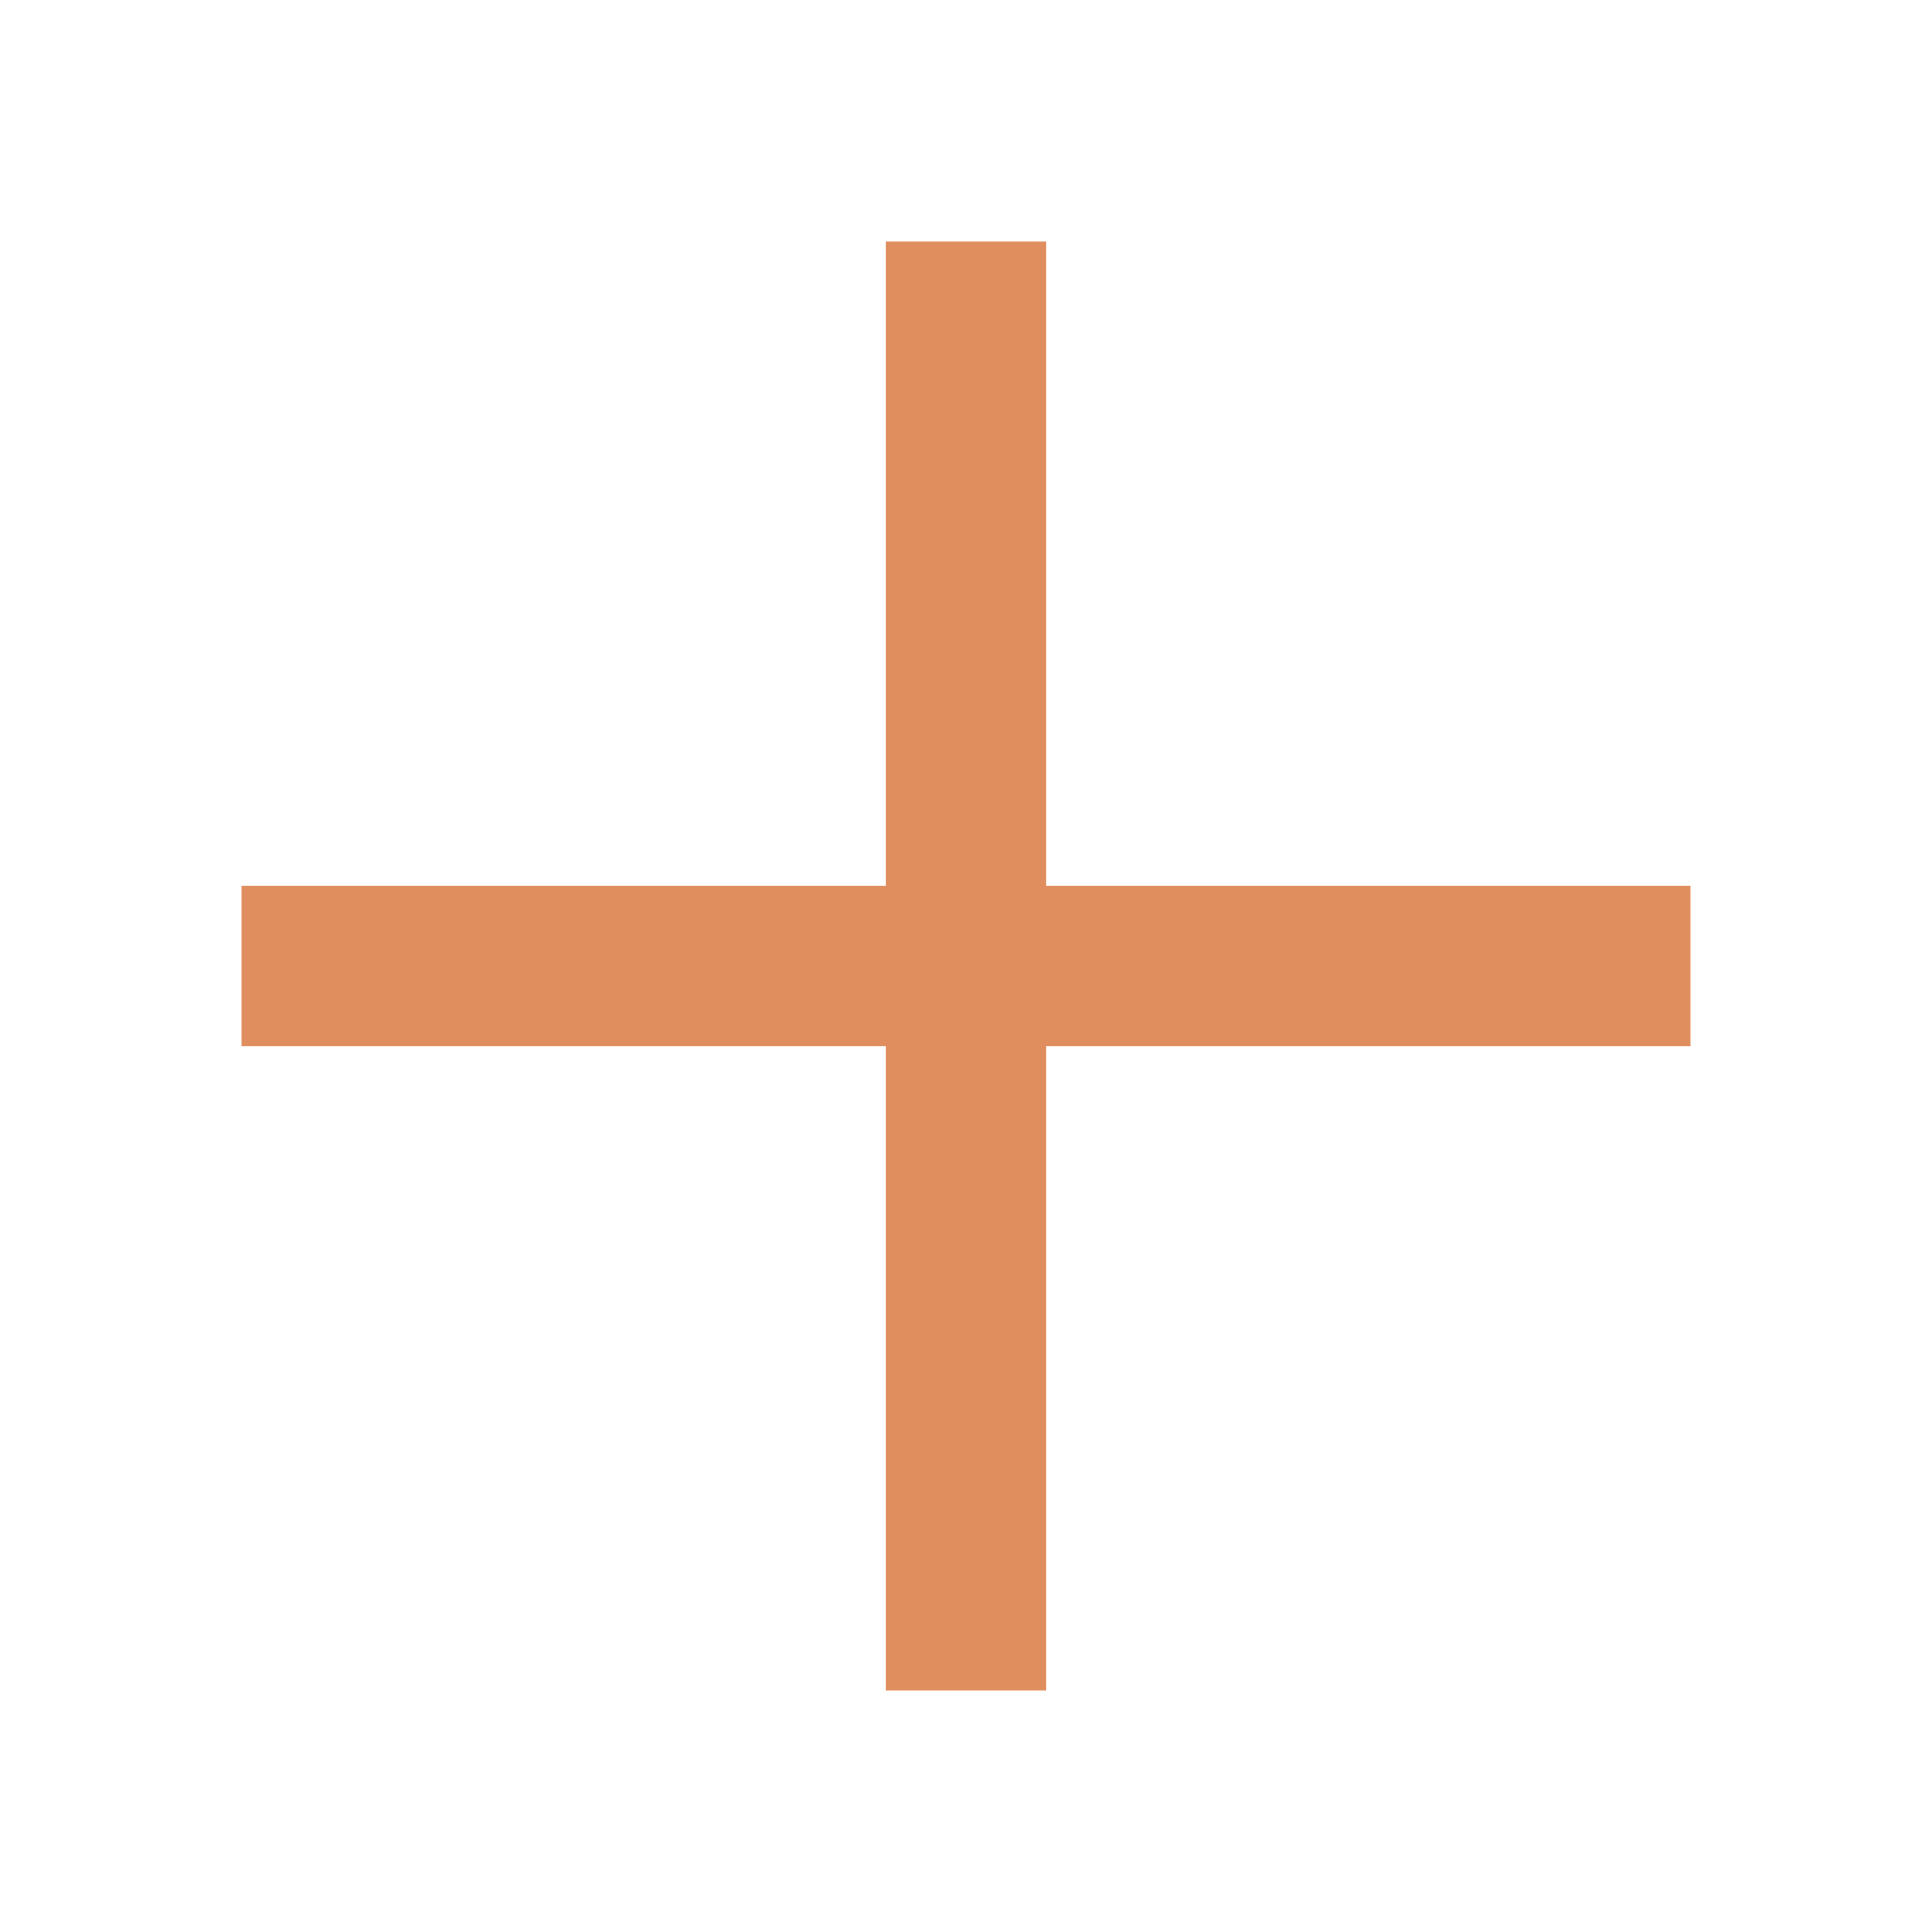
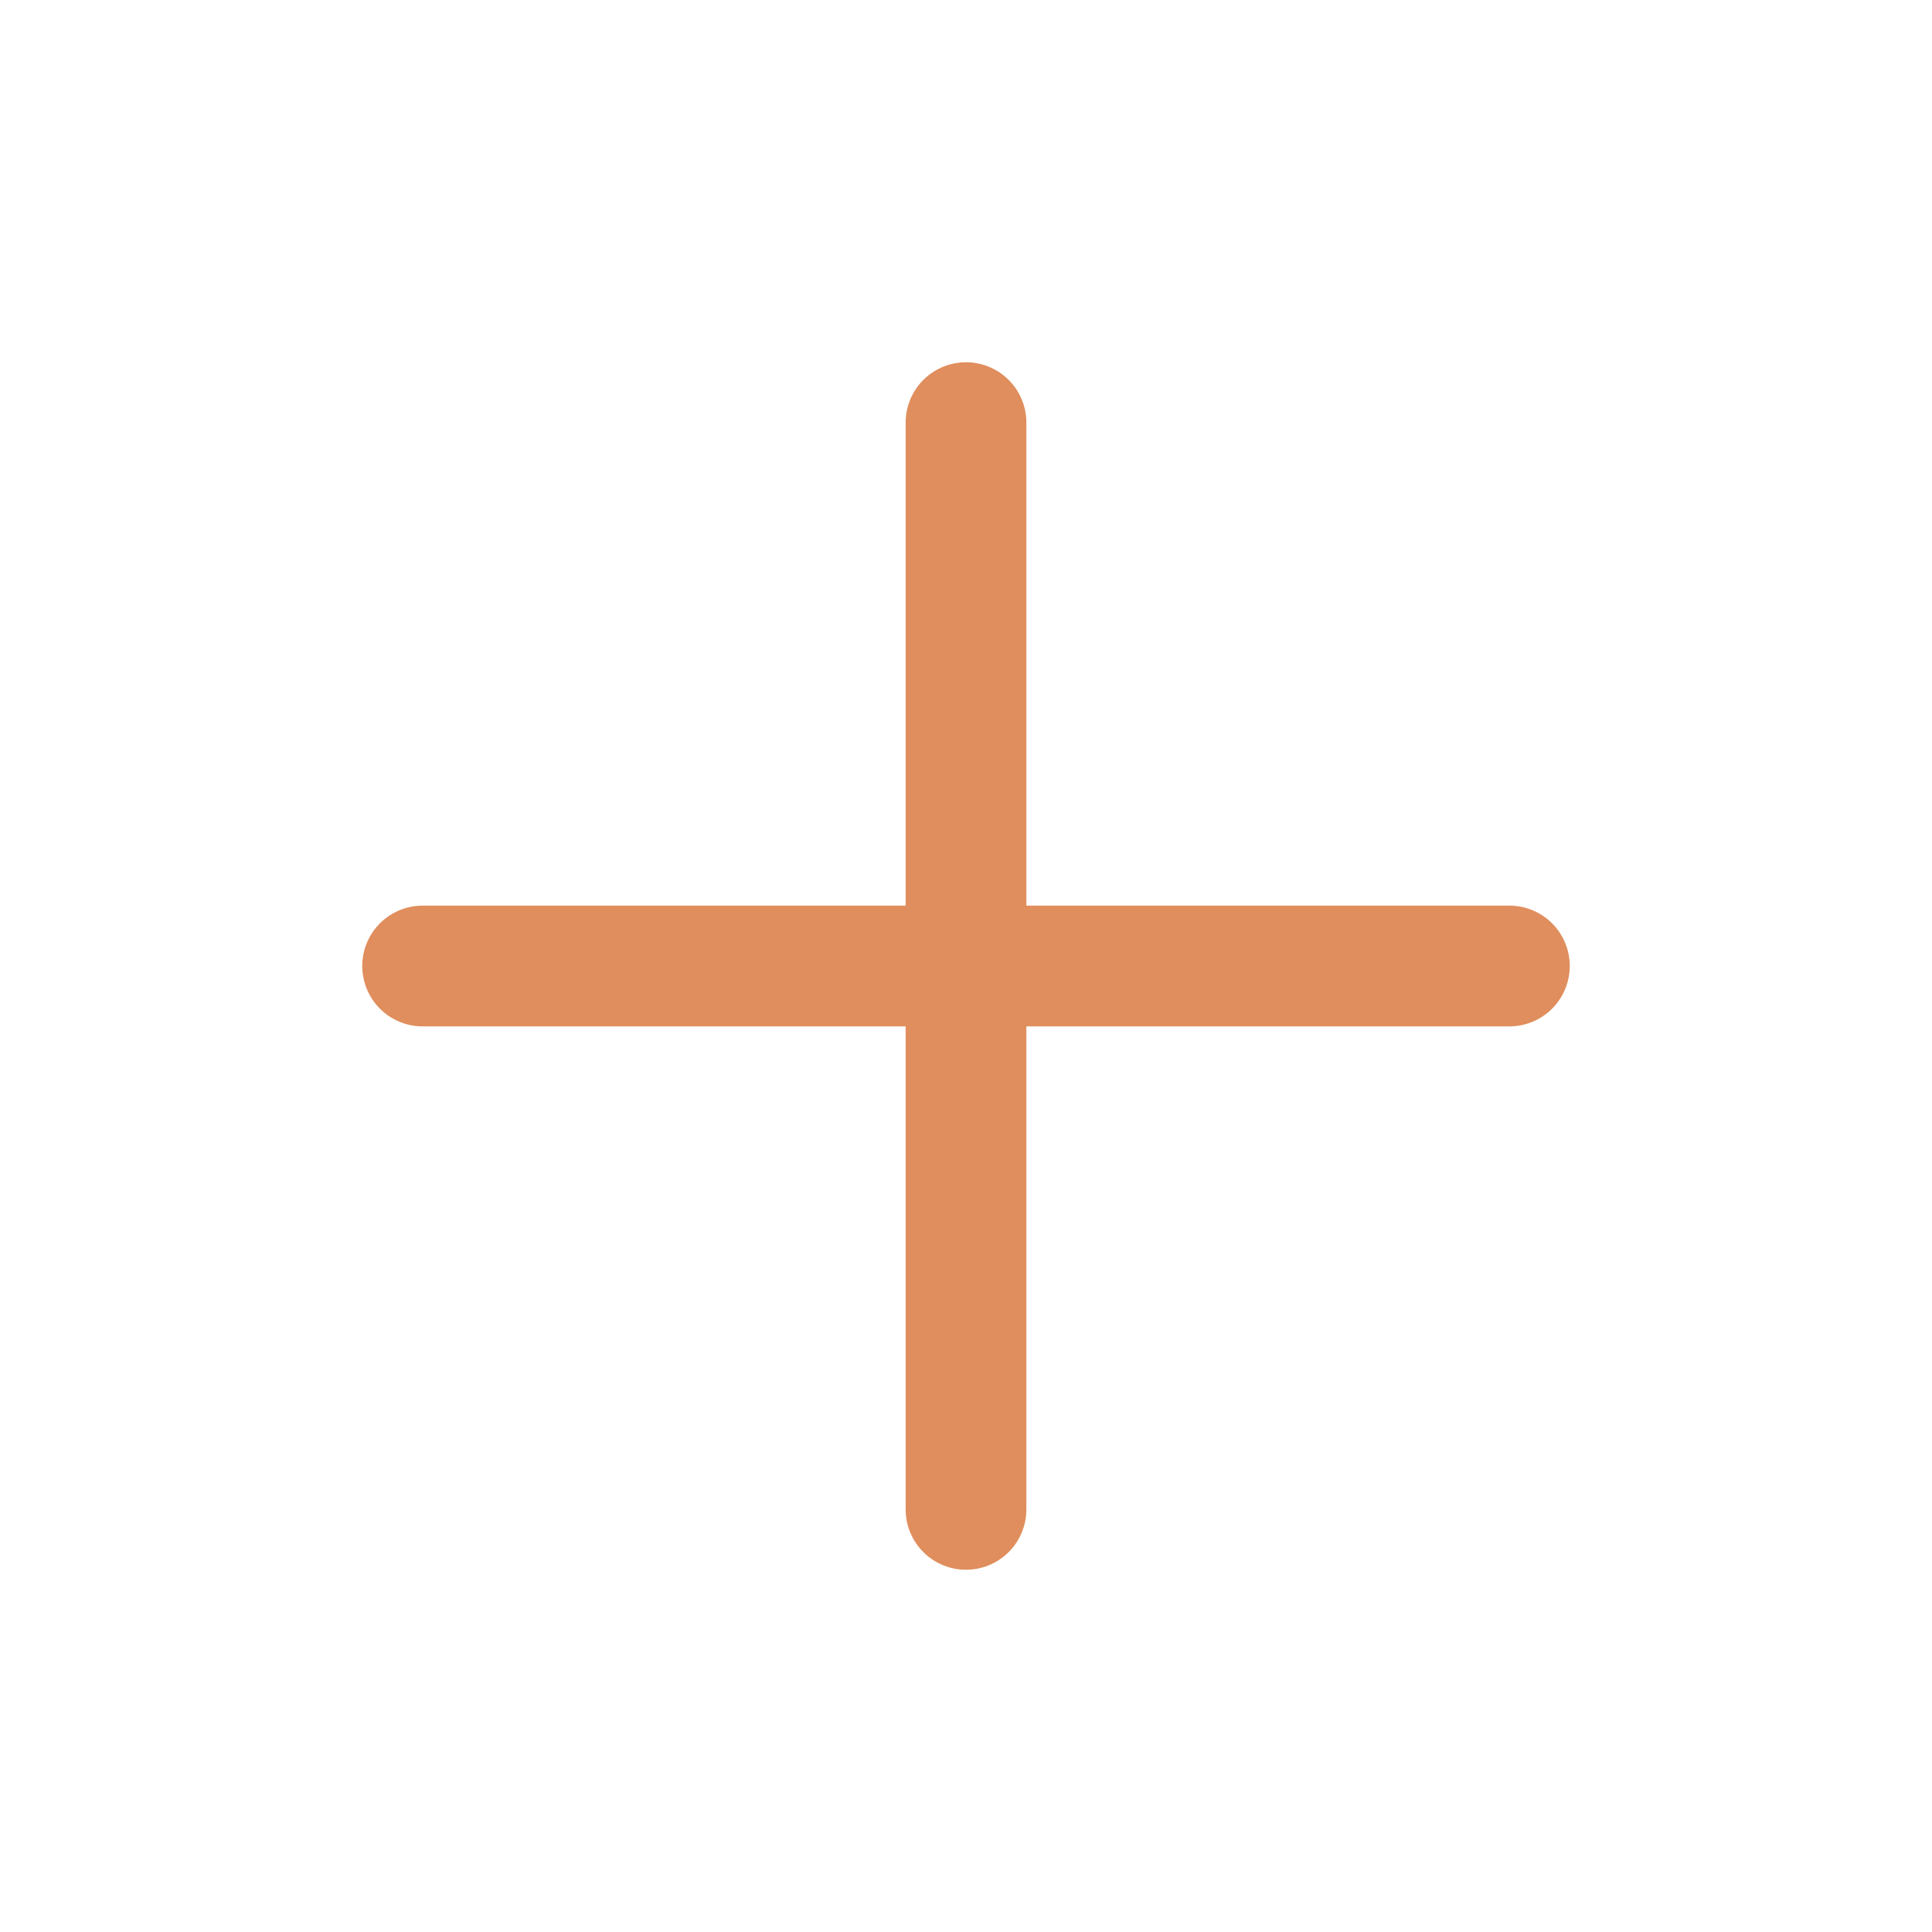
- <svg xmlns="http://www.w3.org/2000/svg" x="0px" y="0px" width="30" height="30" viewBox="0 0 172 172" style=" fill:#000000;">
-   <g fill="none" fill-rule="nonzero" stroke="none" stroke-width="1" stroke-linecap="butt" stroke-linejoin="miter" stroke-miterlimit="10" stroke-dasharray="" stroke-dashoffset="0" font-family="none" font-weight="none" font-size="none" text-anchor="none" style="mix-blend-mode: normal">
-     <path d="M0,172v-172h172v172z" fill="none" />
-     <g fill="#E08E5D">
-       <path d="M78.833,21.5v57.333h-57.333v14.333h57.333v57.333h14.333v-57.333h57.333v-14.333h-57.333v-57.333z" />
-     </g>
-   </g>
+ <svg xmlns="http://www.w3.org/2000/svg" class="ionicon" width="30" height="30" viewBox="0 0 512 512">
+   <path fill="none" stroke="#E08E5D" stroke-linecap="round" stroke-linejoin="round" stroke-width="32" d="M256 112v288M400 256H112" />
</svg>
